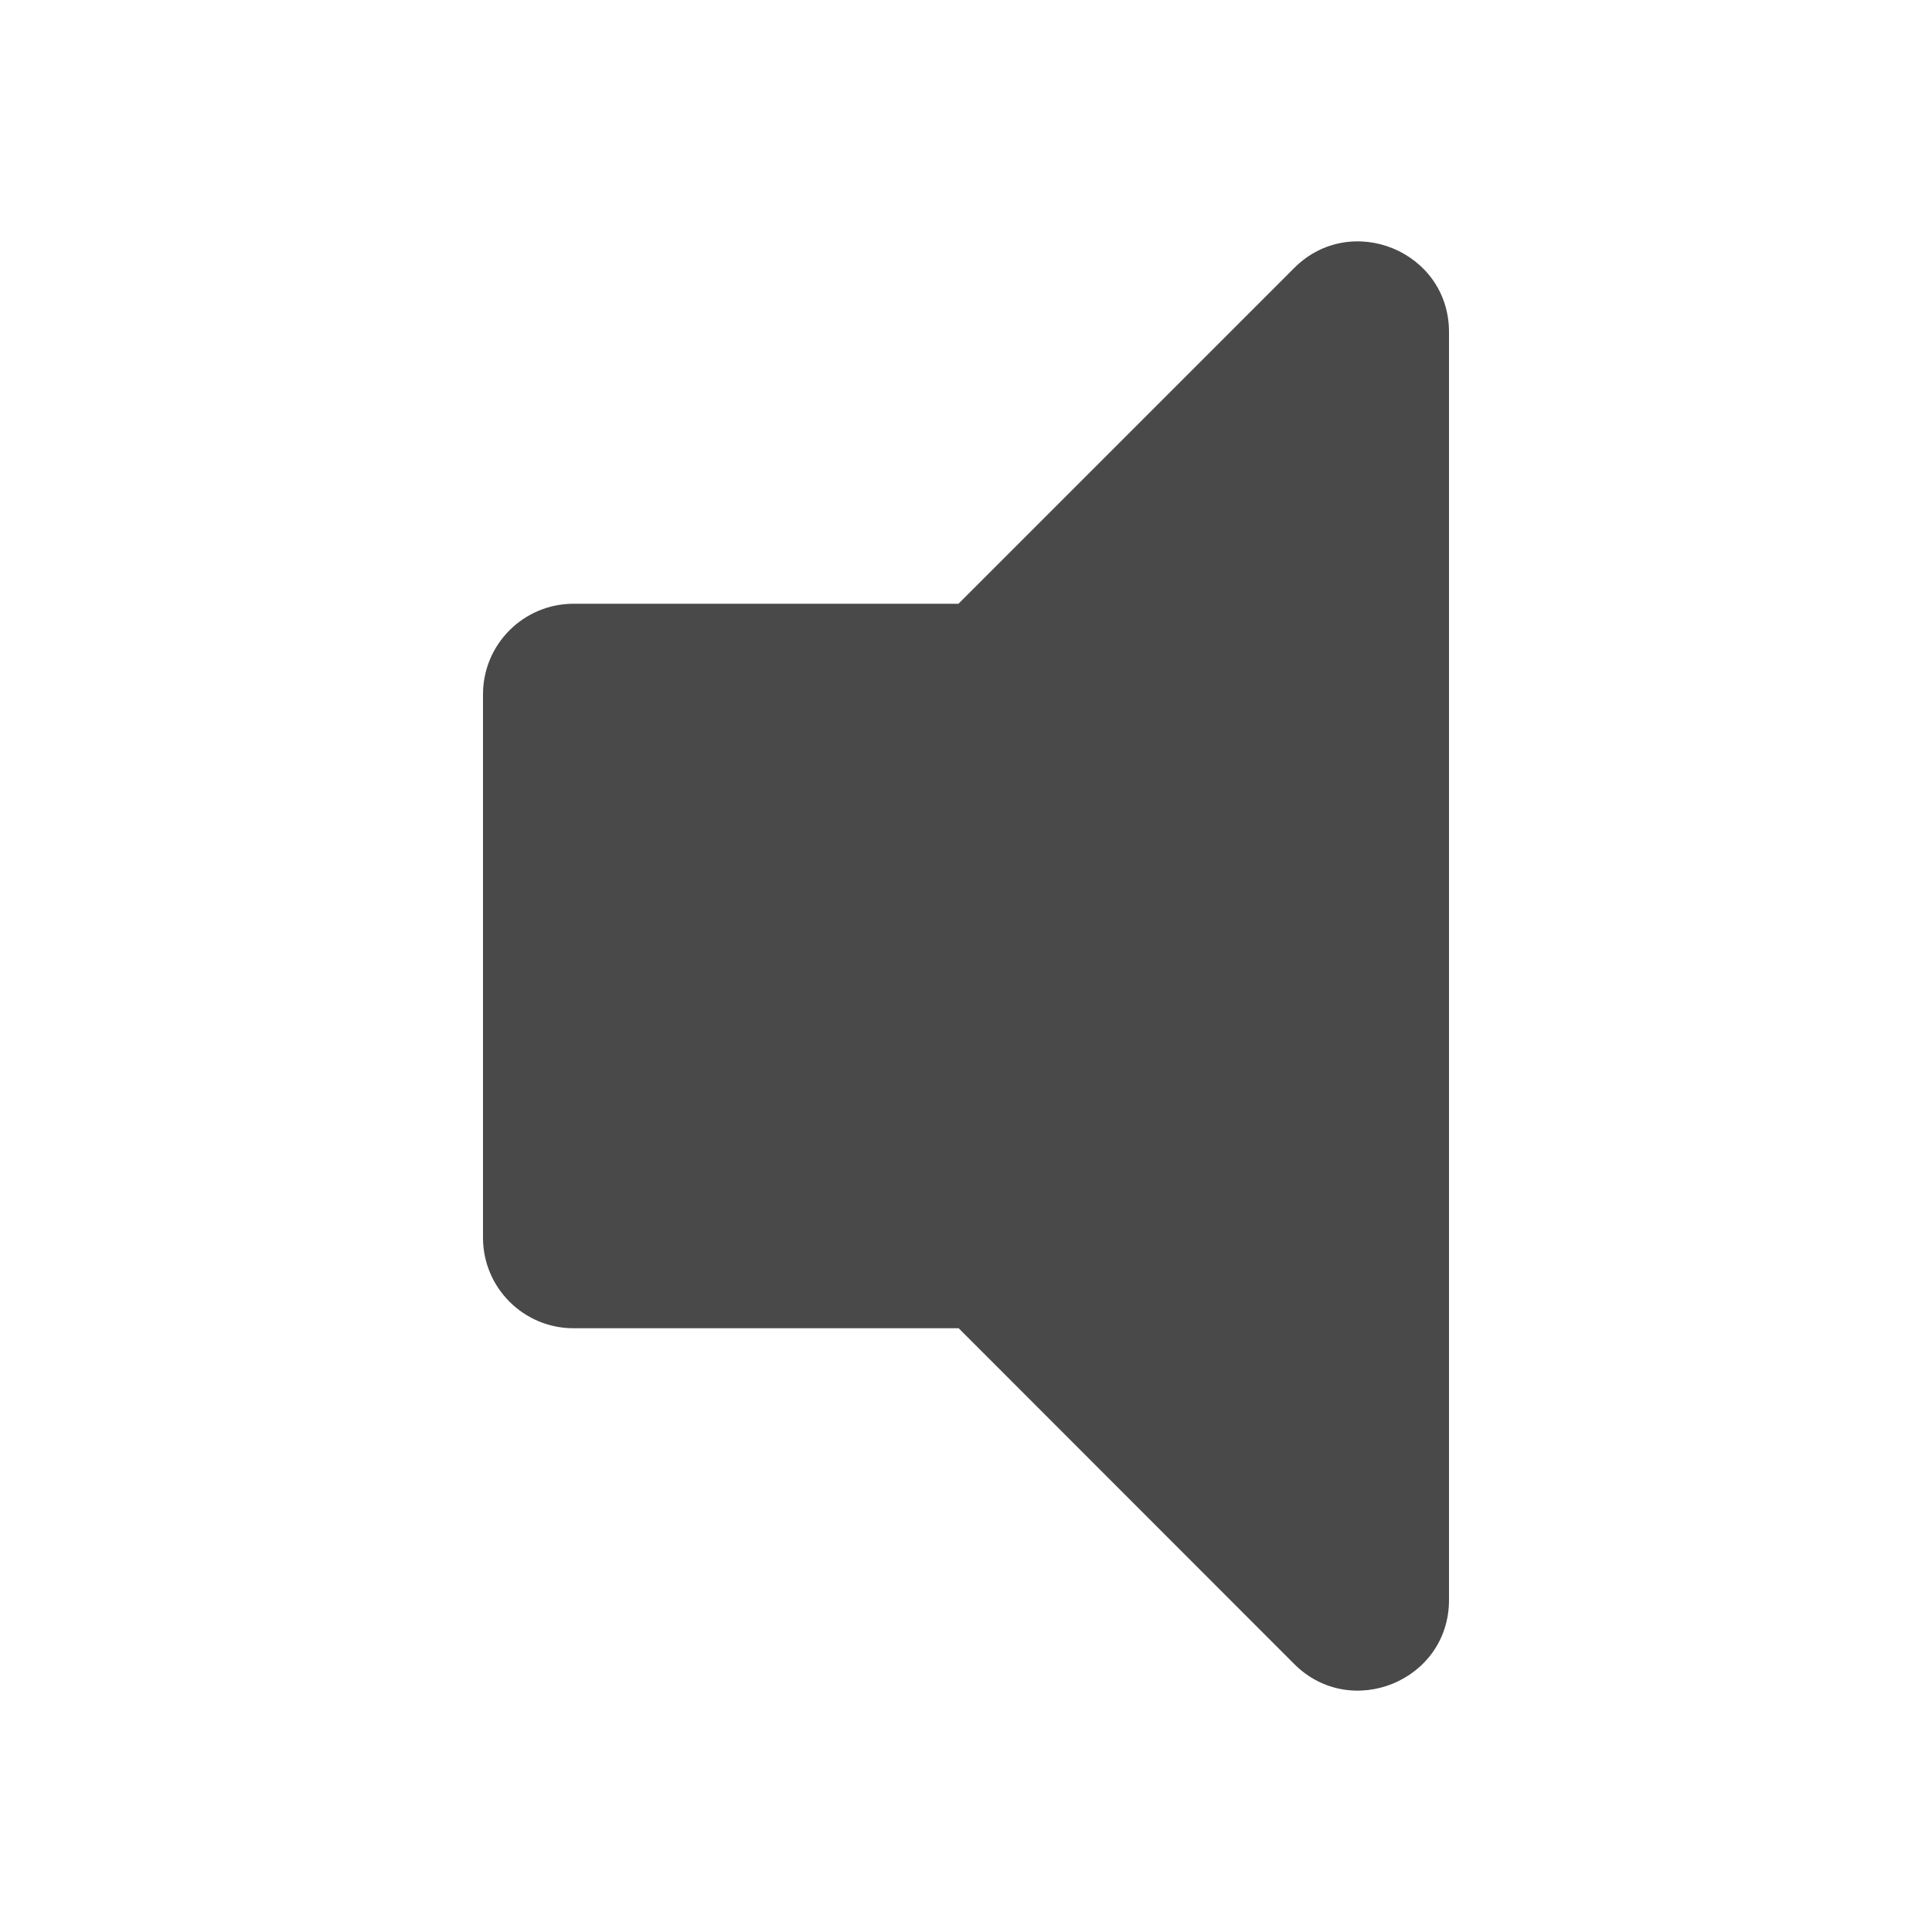
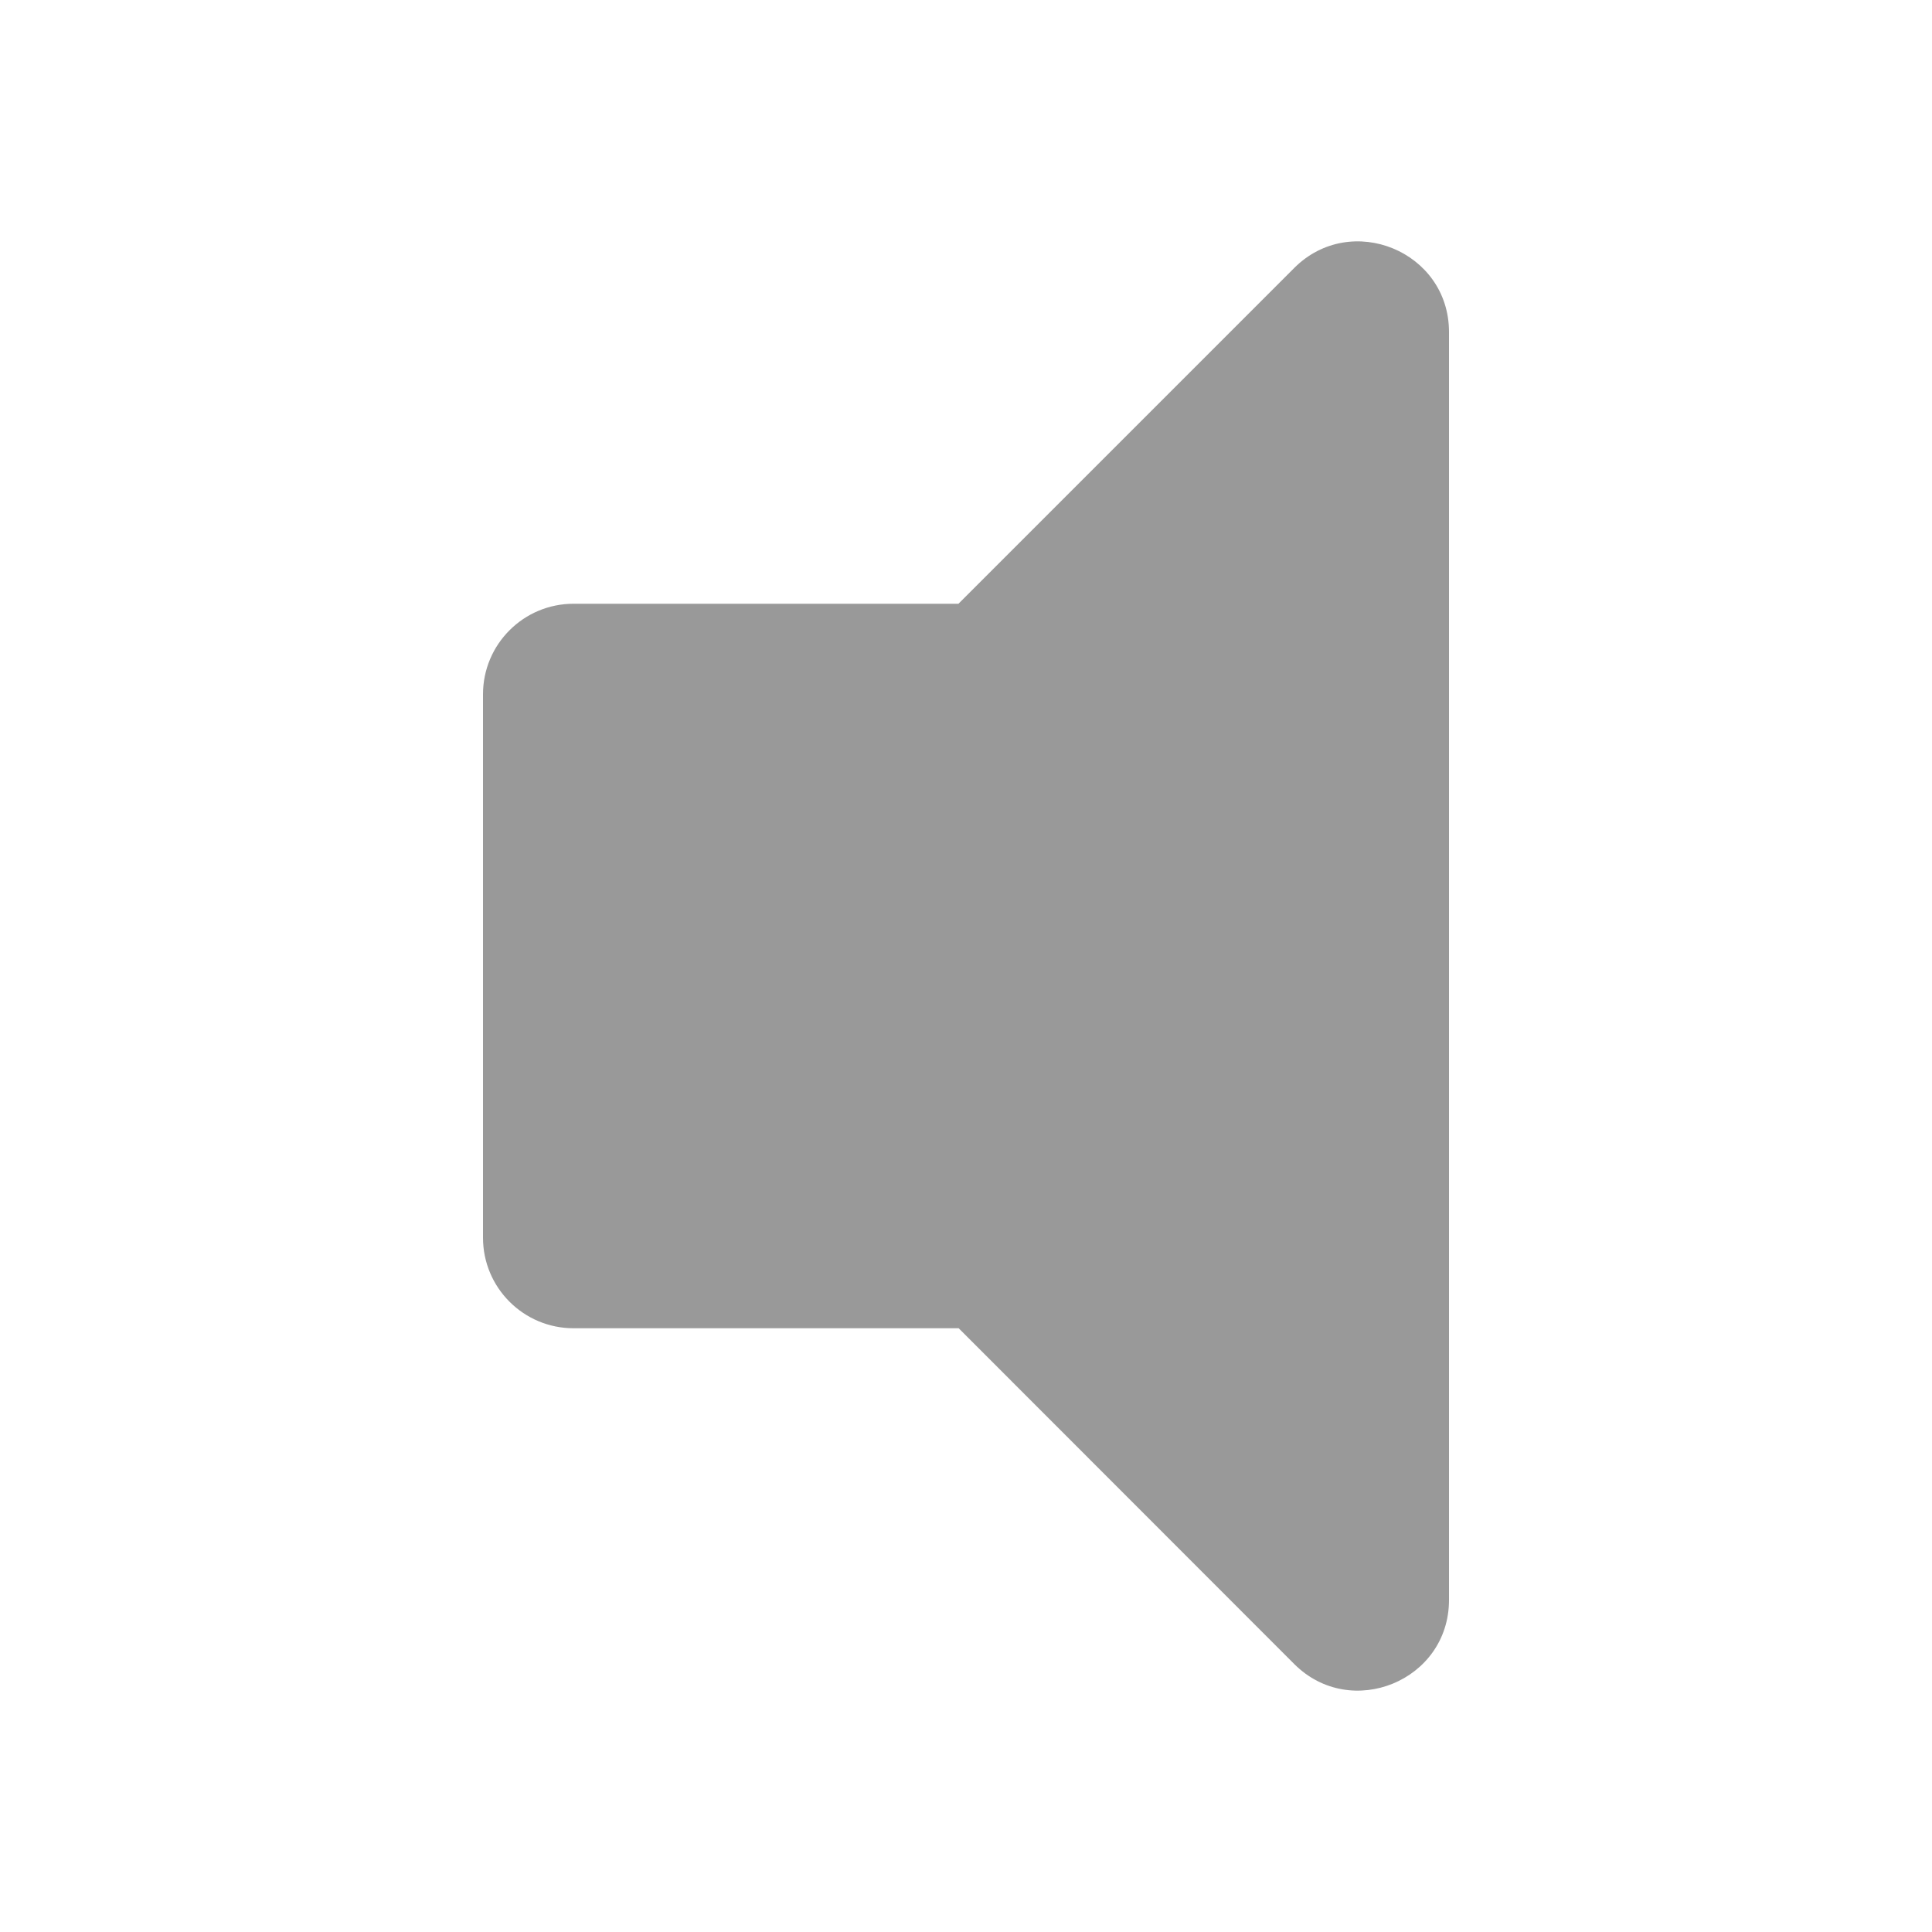
- <svg xmlns="http://www.w3.org/2000/svg" fill="#494949" width="800px" height="800px" viewBox="-128 0 512 512">
+ <svg xmlns="http://www.w3.org/2000/svg" fill="#999999" width="800px" height="800px" viewBox="-128 0 512 512">
  <path d="M215 71l-89 89H24a24 24 0 0 0-24 24v144a24 24 0 0 0 24 24h102.06L215 441c15 15 41 4.47 41-17V88c0-21.47-26-32-41-17z" />
</svg>
